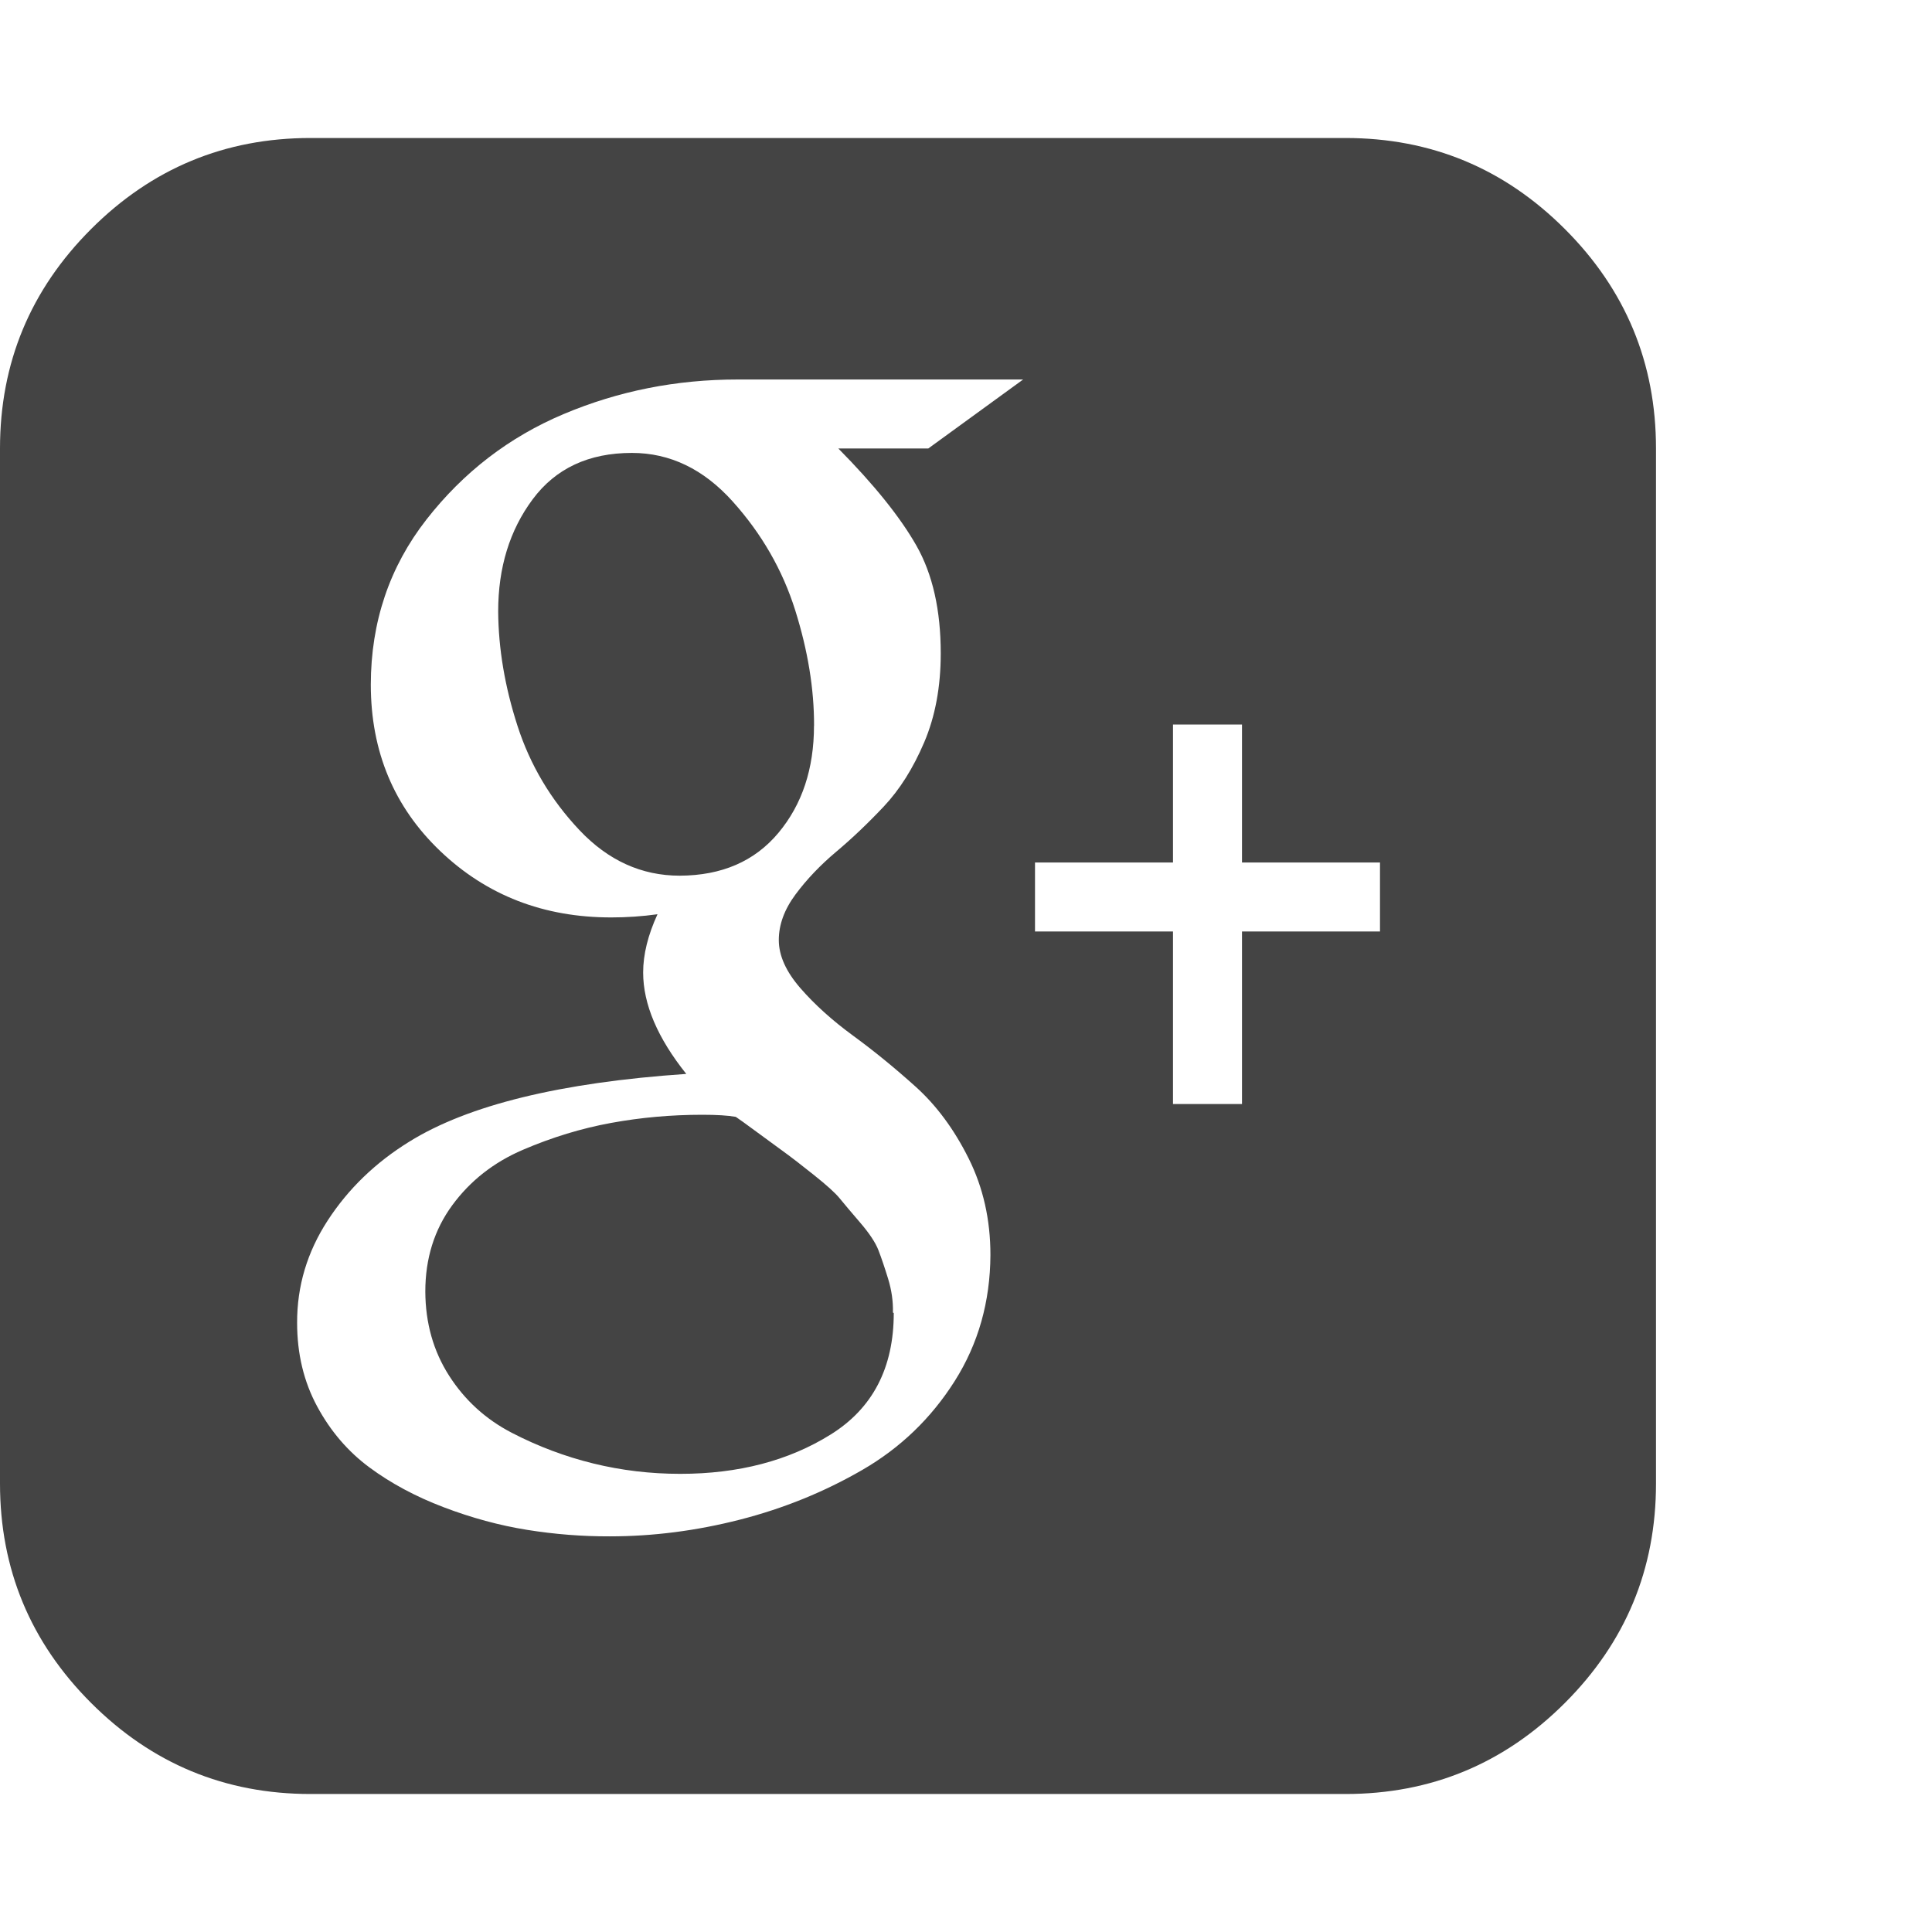
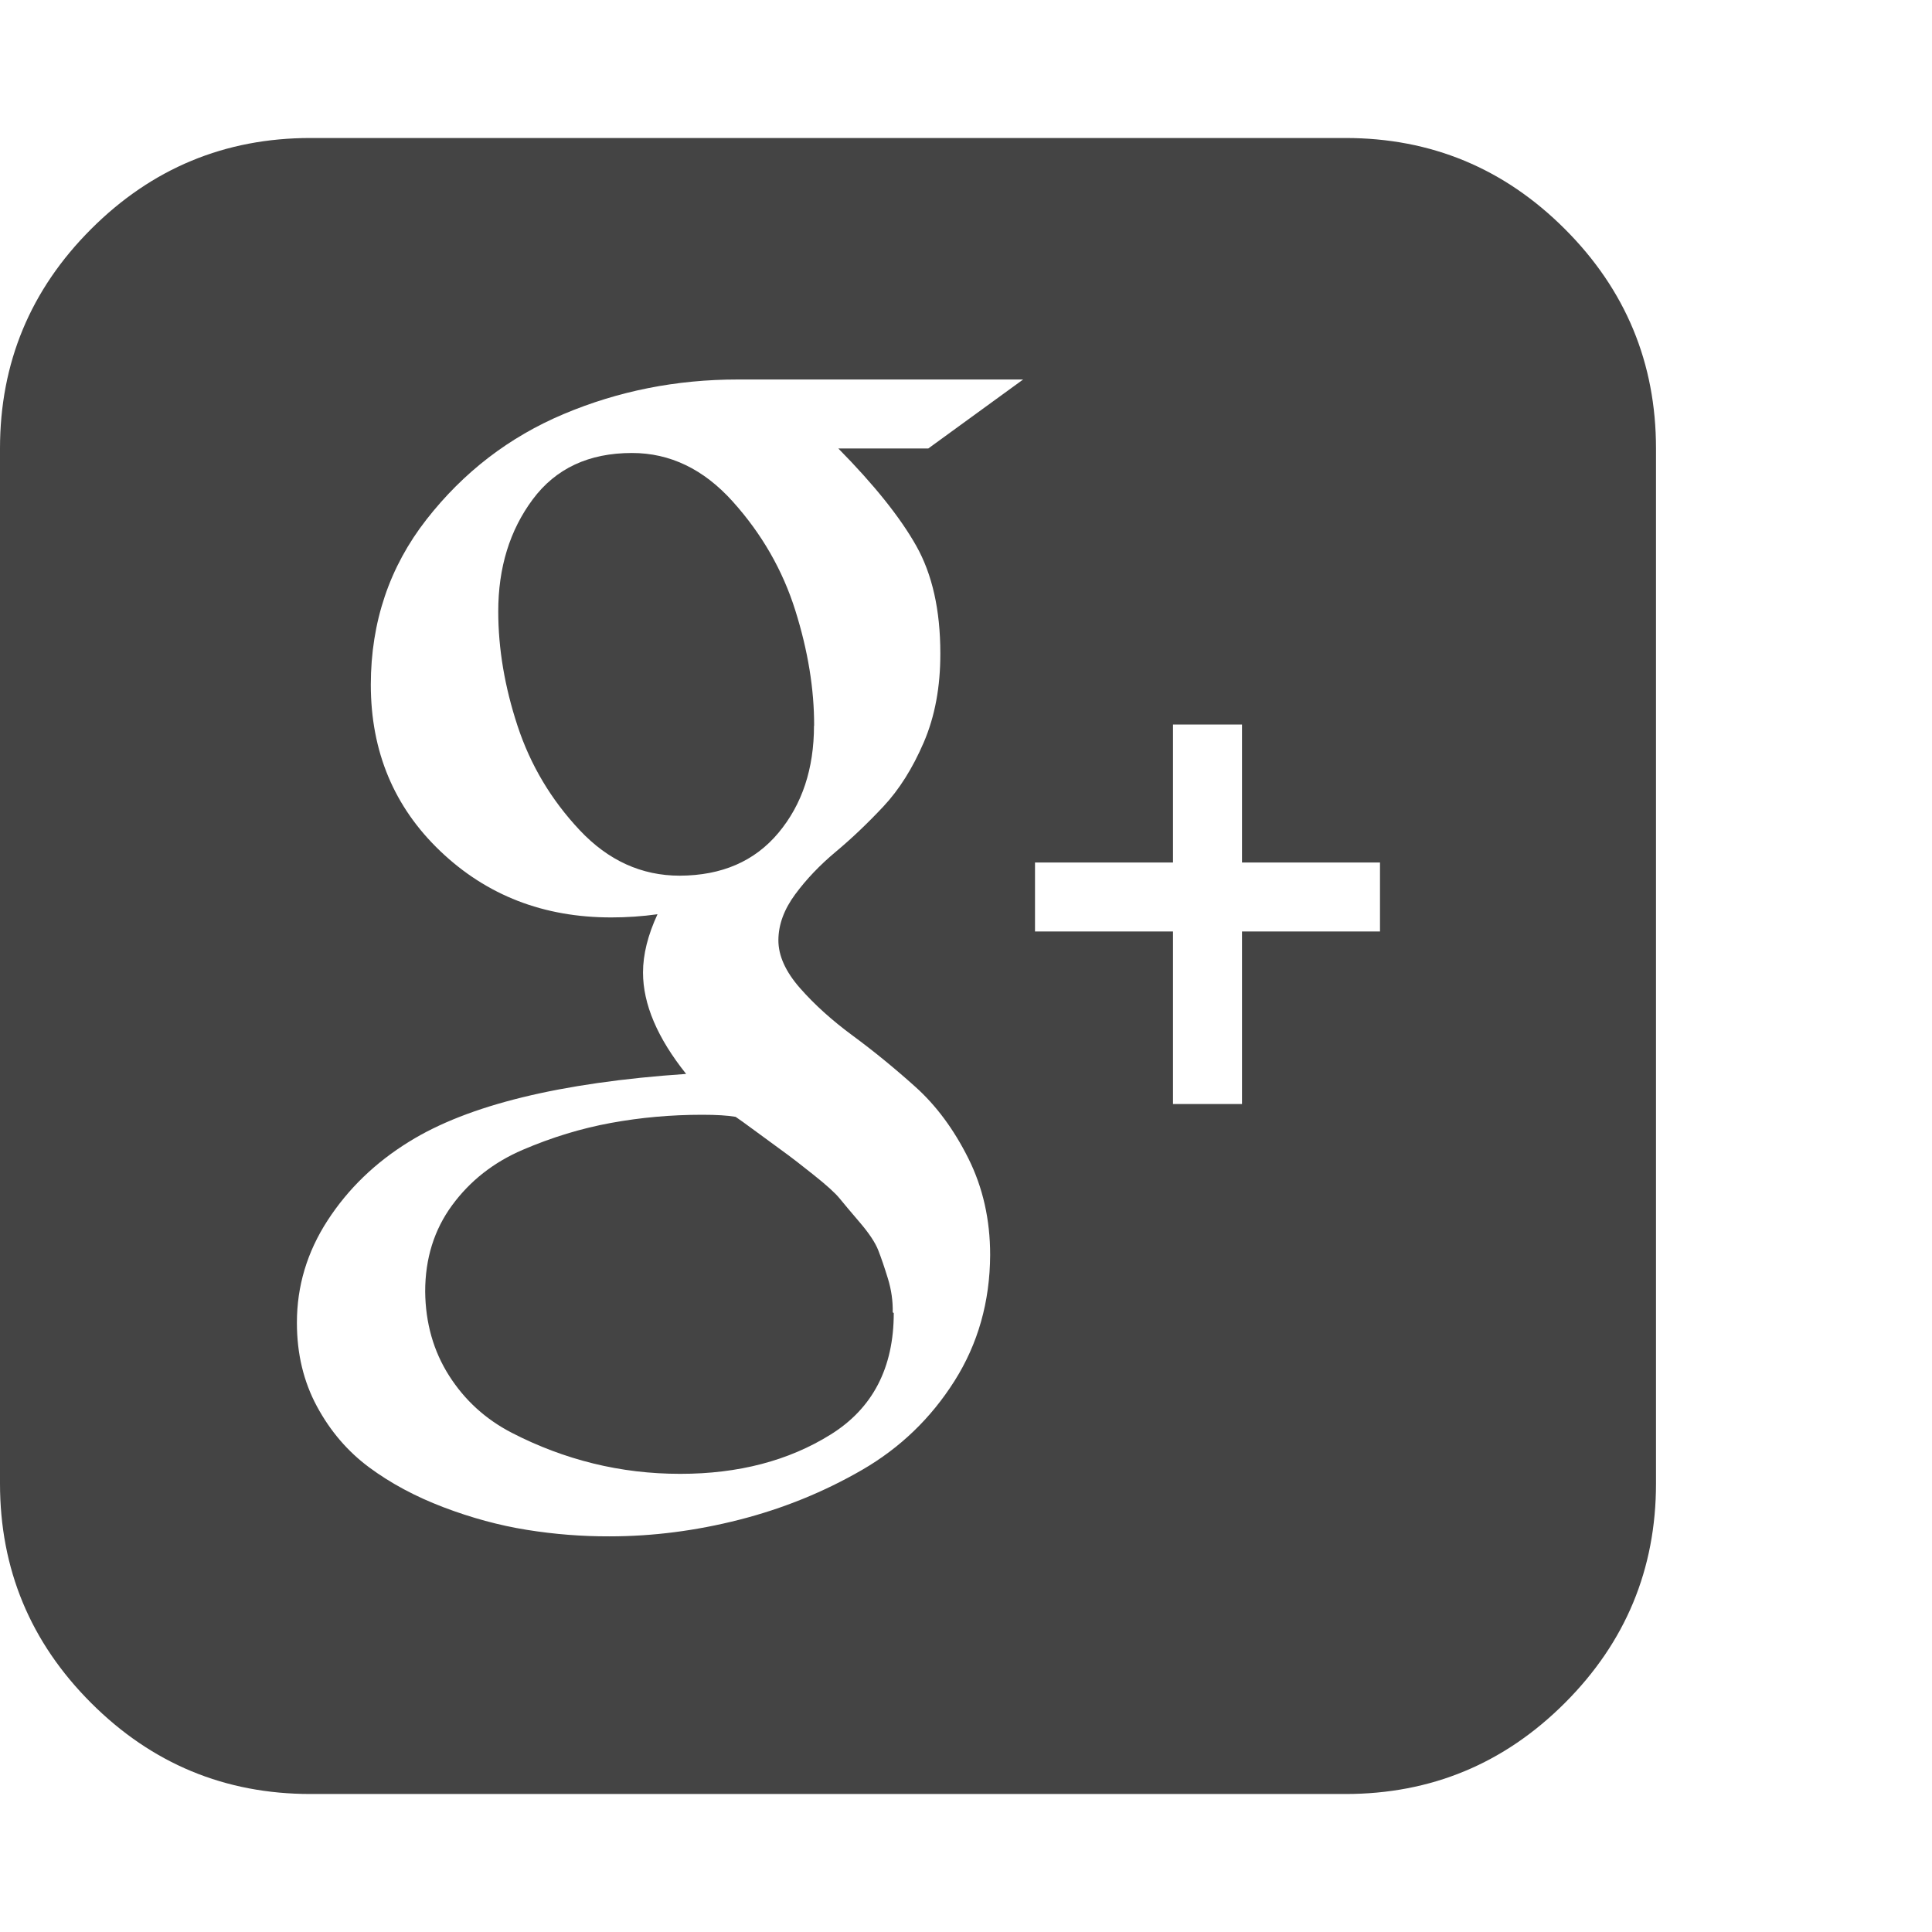
<svg xmlns="http://www.w3.org/2000/svg" width="28" height="28" viewBox="0 0 28 28">
-   <path fill="#444" d="M12.953 19.03q0 1.19-.914 1.76t-2.18.57q-.648 0-1.26-.15t-1.18-.444-.91-.828-.345-1.22q0-.718.39-1.25t1.024-.804 1.28-.39 1.32-.118q.314 0 .485.03.03.017.36.26t.404.296.36.28.382.345.297.352.265.4.14.413.07.49zm-1.156-8.514q0 .938-.516 1.555t-1.43.62q-.83 0-1.453-.66T7.5 10.52t-.28-1.66q0-.952.5-1.624t1.438-.672q.828 0 1.46.703t.907 1.578.273 1.672zM13.453 6.5l1.375-1h-4.14q-1.33 0-2.517.5T6.18 7.53t-.806 2.392q0 1.453 1.008 2.414t2.477.96q.34 0 .67-.046-.208.453-.208.844 0 .688.625 1.47-2.734.186-4.016.983-.733.453-1.18 1.14t-.444 1.485q0 .672.29 1.21t.757.884 1.077.578 1.21.328 1.197.094q.94 0 1.886-.242t1.773-.72 1.34-1.288.518-1.828q0-.766-.315-1.398t-.768-1.04-.907-.74-.765-.69-.312-.694.243-.664.588-.617.69-.656.586-.93.24-1.29q0-.94-.352-1.56T12.15 6.5h1.298zm4.547 7h2v-1h-2v-2h-1v2h-2v1h2V16h1v-2.5zm6-7v15q0 1.86-1.32 3.18T19.5 26h-15q-1.86 0-3.18-1.32T0 21.5v-15q0-1.86 1.32-3.18T4.5 2h15q1.86 0 3.18 1.32T24 6.5z" />
+   <path fill="#444" d="M12.953 19.03q0 1.19-.914 1.76t-2.18.57q-.65 0-1.26-.15t-1.18-.444-.91-.828-.347-1.22q0-.718.39-1.25t1.024-.804 1.28-.39 1.32-.118q.314 0 .485.03.03.017.36.26t.404.296.36.28.382.345.296.352.265.4.14.41.07.49zm-1.156-8.514q0 .938-.516 1.555t-1.43.62q-.83 0-1.45-.66t-.9-1.51-.28-1.66q0-.952.5-1.624t1.438-.672q.828 0 1.46.703t.907 1.578.273 1.672zM13.453 6.5l1.375-1h-4.14q-1.33 0-2.517.5T6.18 7.53t-.806 2.392q0 1.453 1.008 2.414t2.477.96q.34 0 .67-.046-.21.453-.21.844 0 .688.625 1.47-2.734.186-4.016.983-.734.453-1.18 1.14t-.445 1.485q0 .672.29 1.21t.757.884 1.077.578 1.21.328 1.196.094q.94 0 1.886-.242t1.773-.72 1.34-1.288.518-1.828q0-.766-.315-1.398t-.77-1.04-.906-.74-.765-.69-.313-.694.243-.664.588-.617.69-.656.586-.93.24-1.29q0-.94-.35-1.56T12.15 6.5h1.298zm4.547 7h2v-1h-2v-2h-1v2h-2v1h2V16h1v-2.5zm6-7v15q0 1.86-1.32 3.18T19.5 26h-15q-1.86 0-3.18-1.32T0 21.5v-15q0-1.86 1.32-3.18T4.5 2h15q1.86 0 3.18 1.32T24 6.5z" />
</svg>
